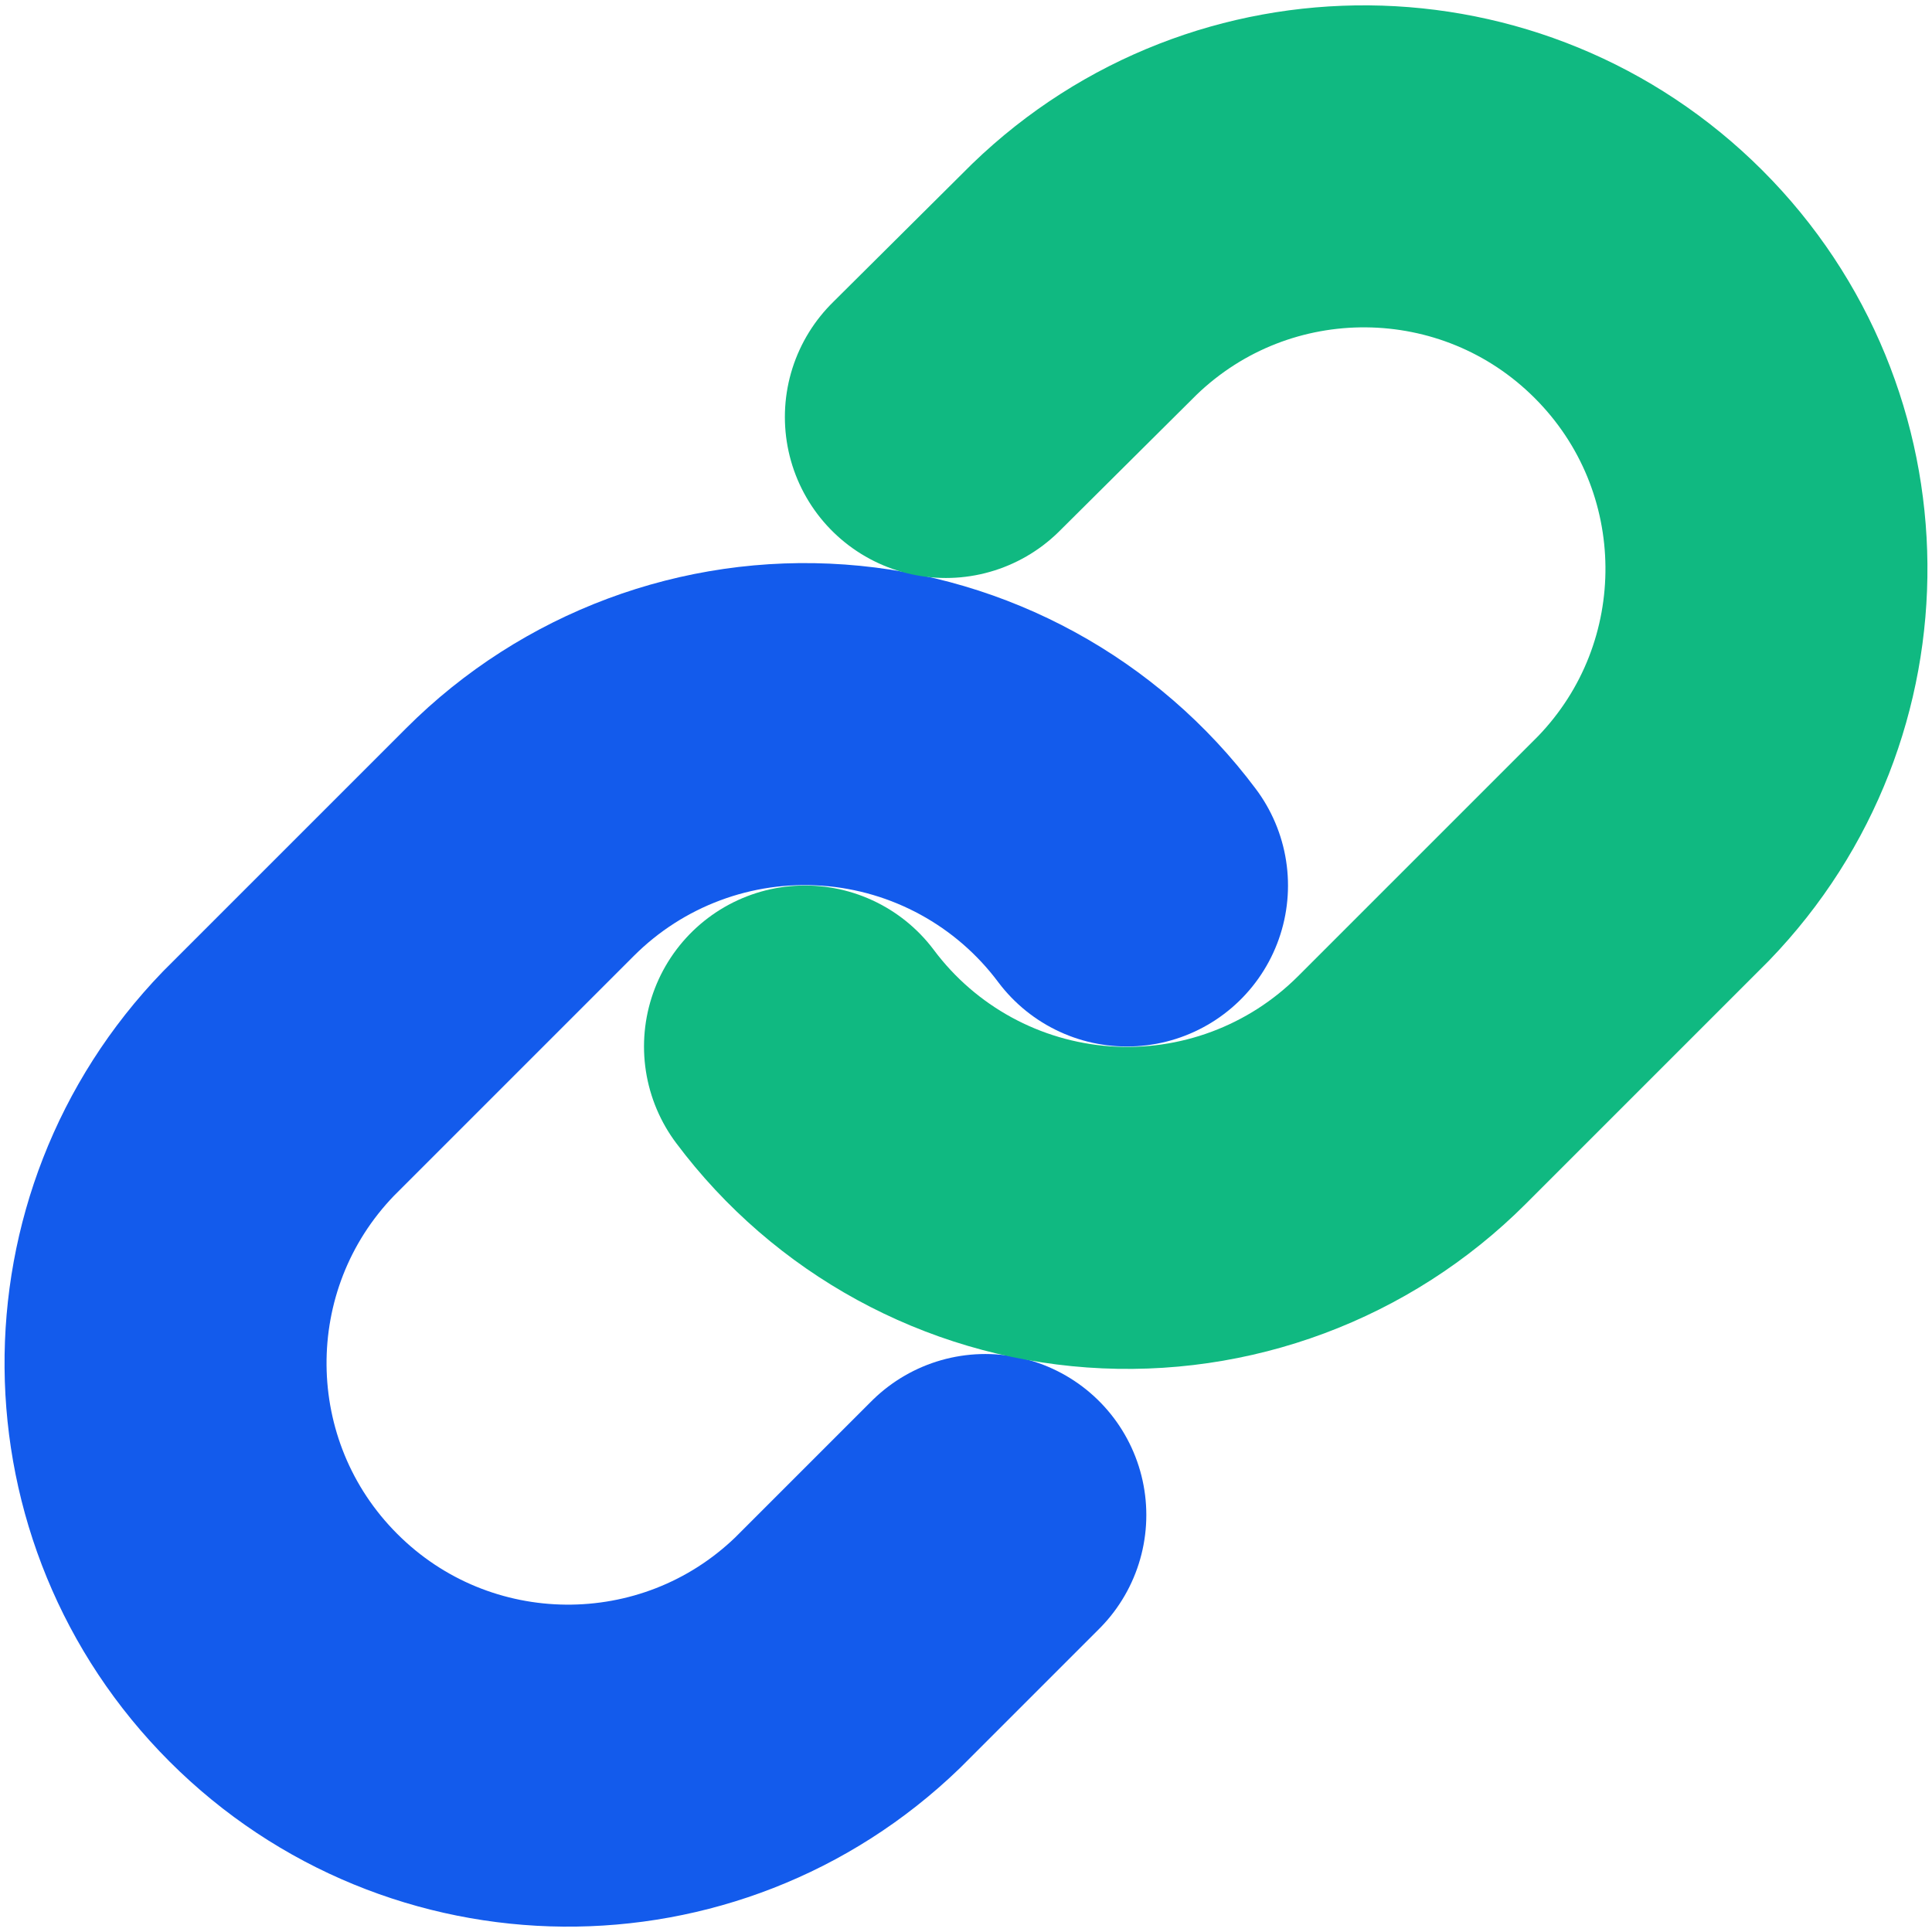
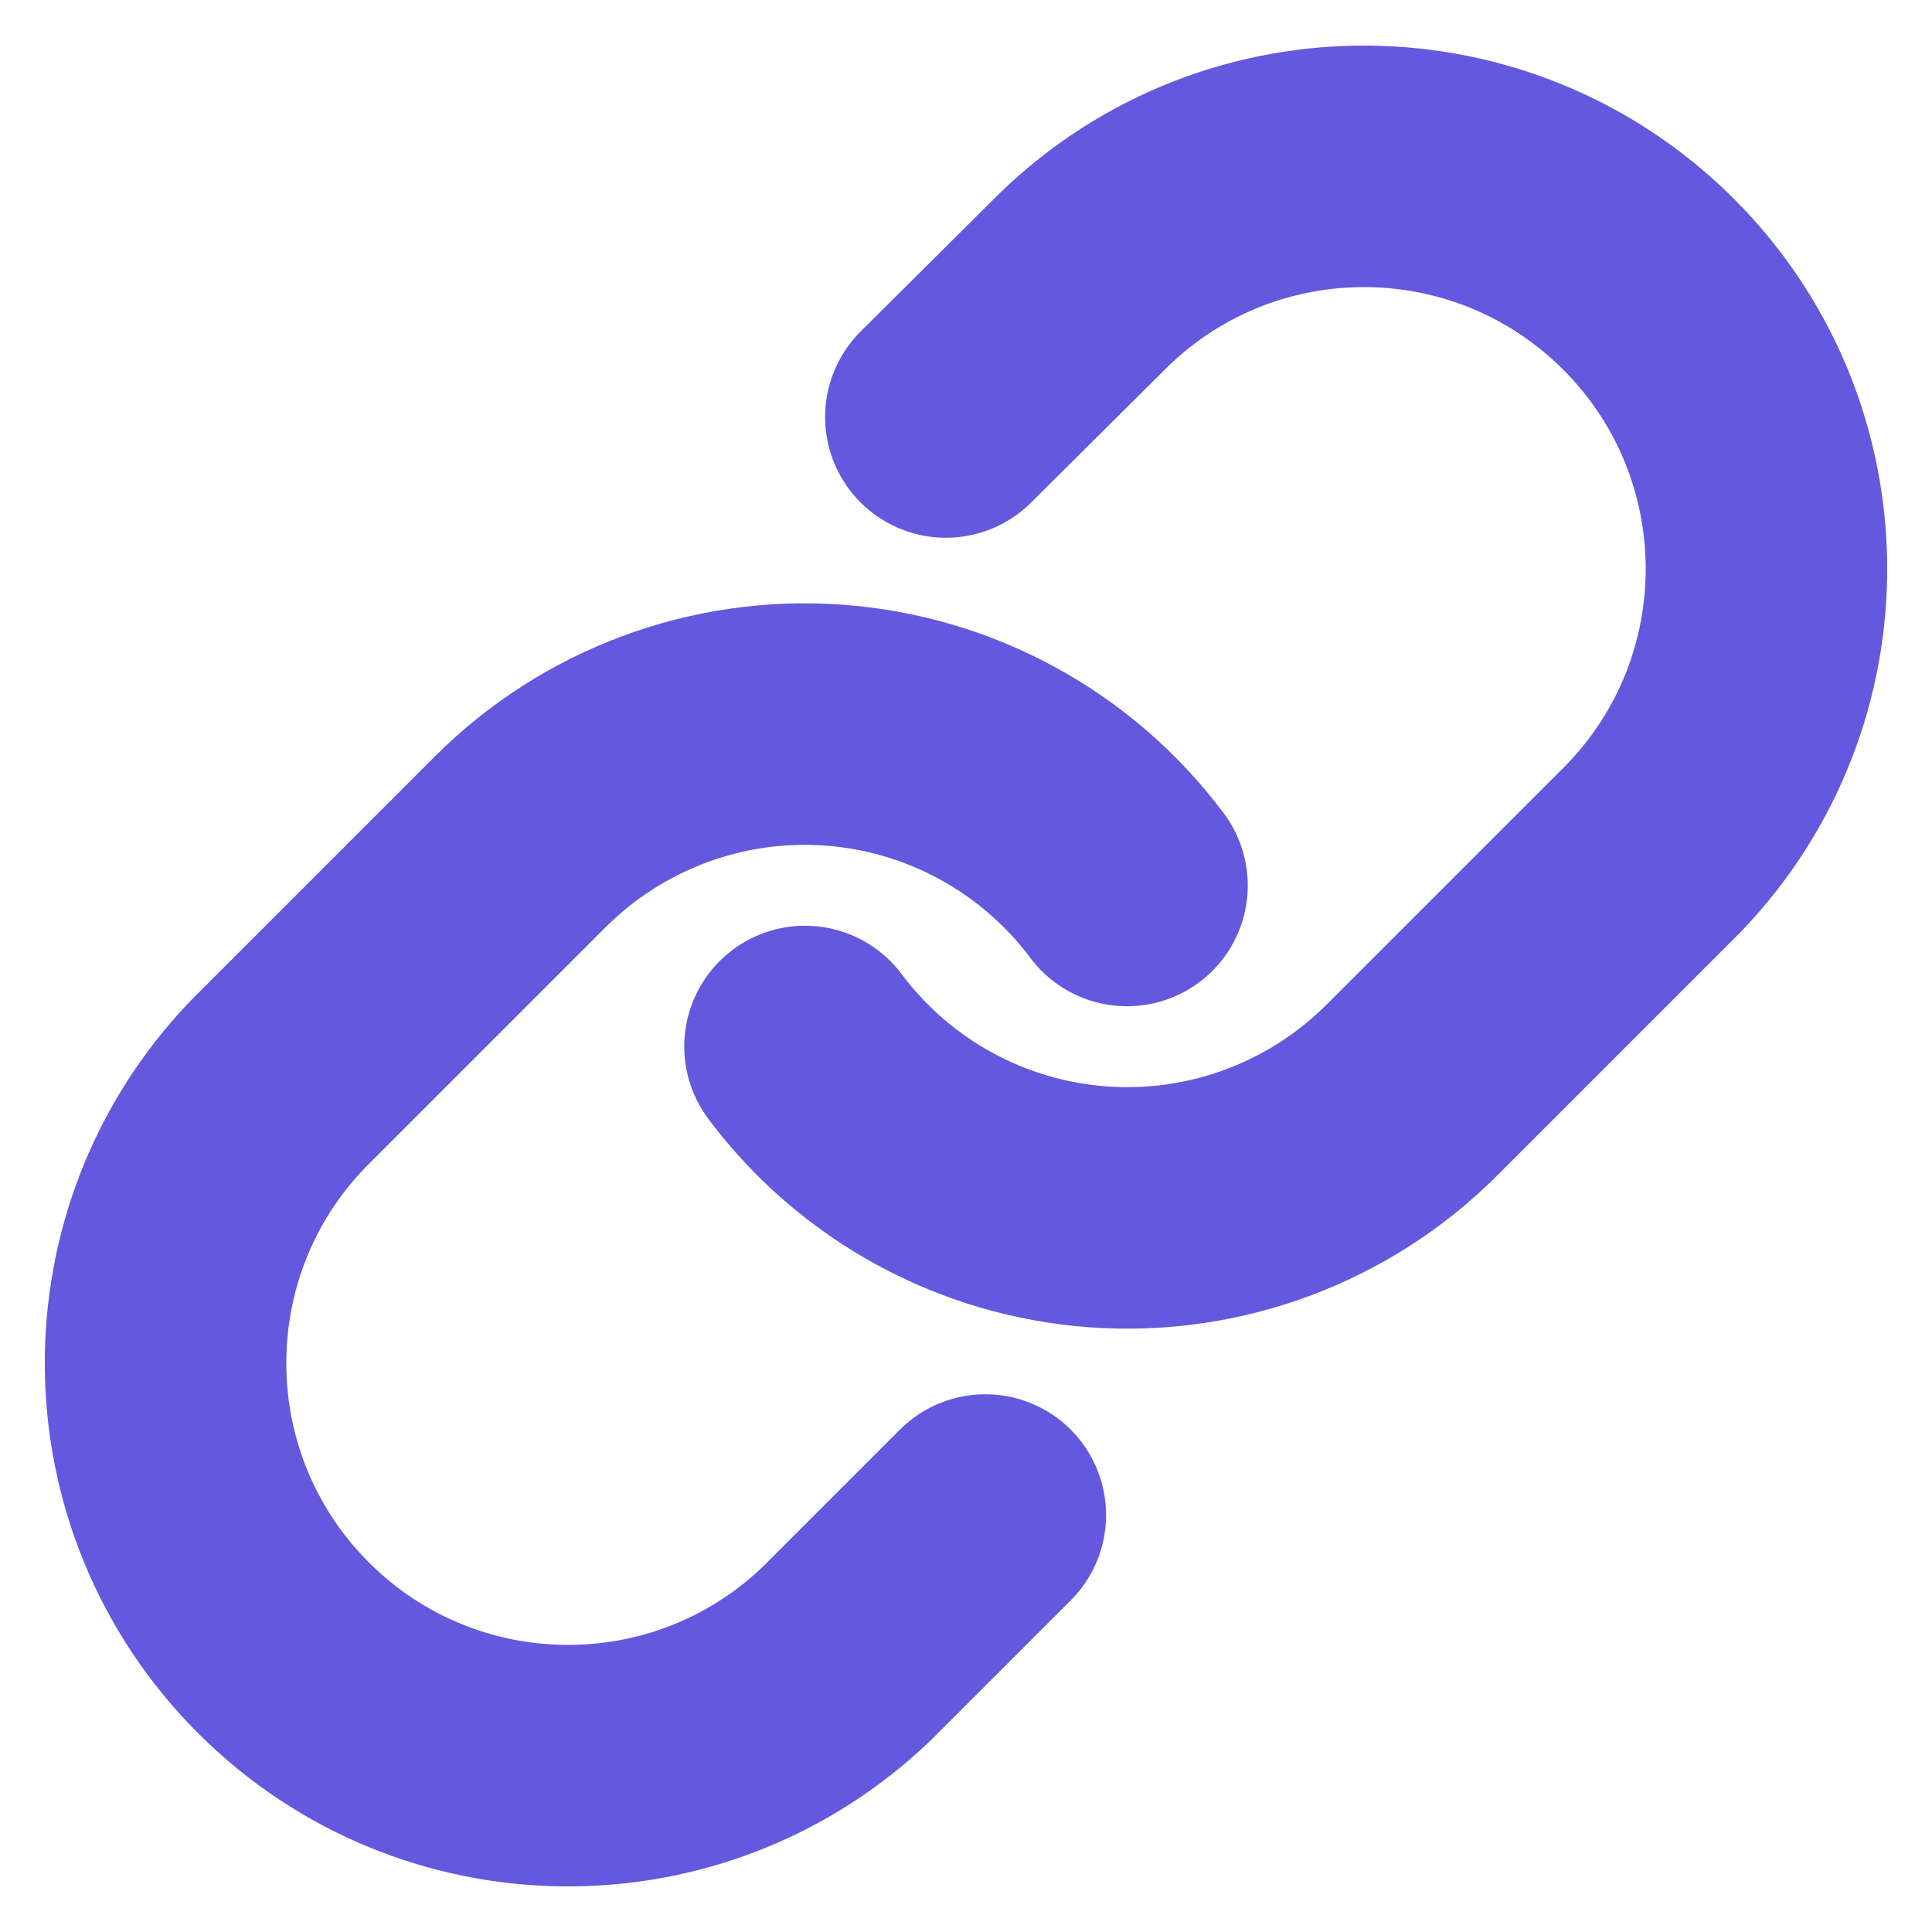
<svg xmlns="http://www.w3.org/2000/svg" fill="none" viewBox="0 0 24 24">
-   <path d="M14 11a5 5 0 0 0-7.54-.54l-3 3a5 5 0 0 0 7.07 7.07l1.71-1.71" stroke="#135bec" stroke-linecap="round" stroke-linejoin="round" stroke-width="4" />
-   <path d="M10 13a5 5 0 0 0 7.54.54l3-3a5 5 0 0 0-7.07-7.07l-1.72 1.71" stroke="#10b981" stroke-linecap="round" stroke-linejoin="round" stroke-width="4" />
+   <path d="M14 11a5 5 0 0 0-7.54-.54l-3 3a5 5 0 0 0 7.07 7.07l1.71-1.71" stroke="#6358de" stroke-linecap="round" stroke-linejoin="round" stroke-width="3" />
+   <path d="M10 13a5 5 0 0 0 7.54.54l3-3a5 5 0 0 0-7.07-7.07l-1.72 1.71" stroke="#6358de" stroke-linecap="round" stroke-linejoin="round" stroke-width="3" />
</svg>
